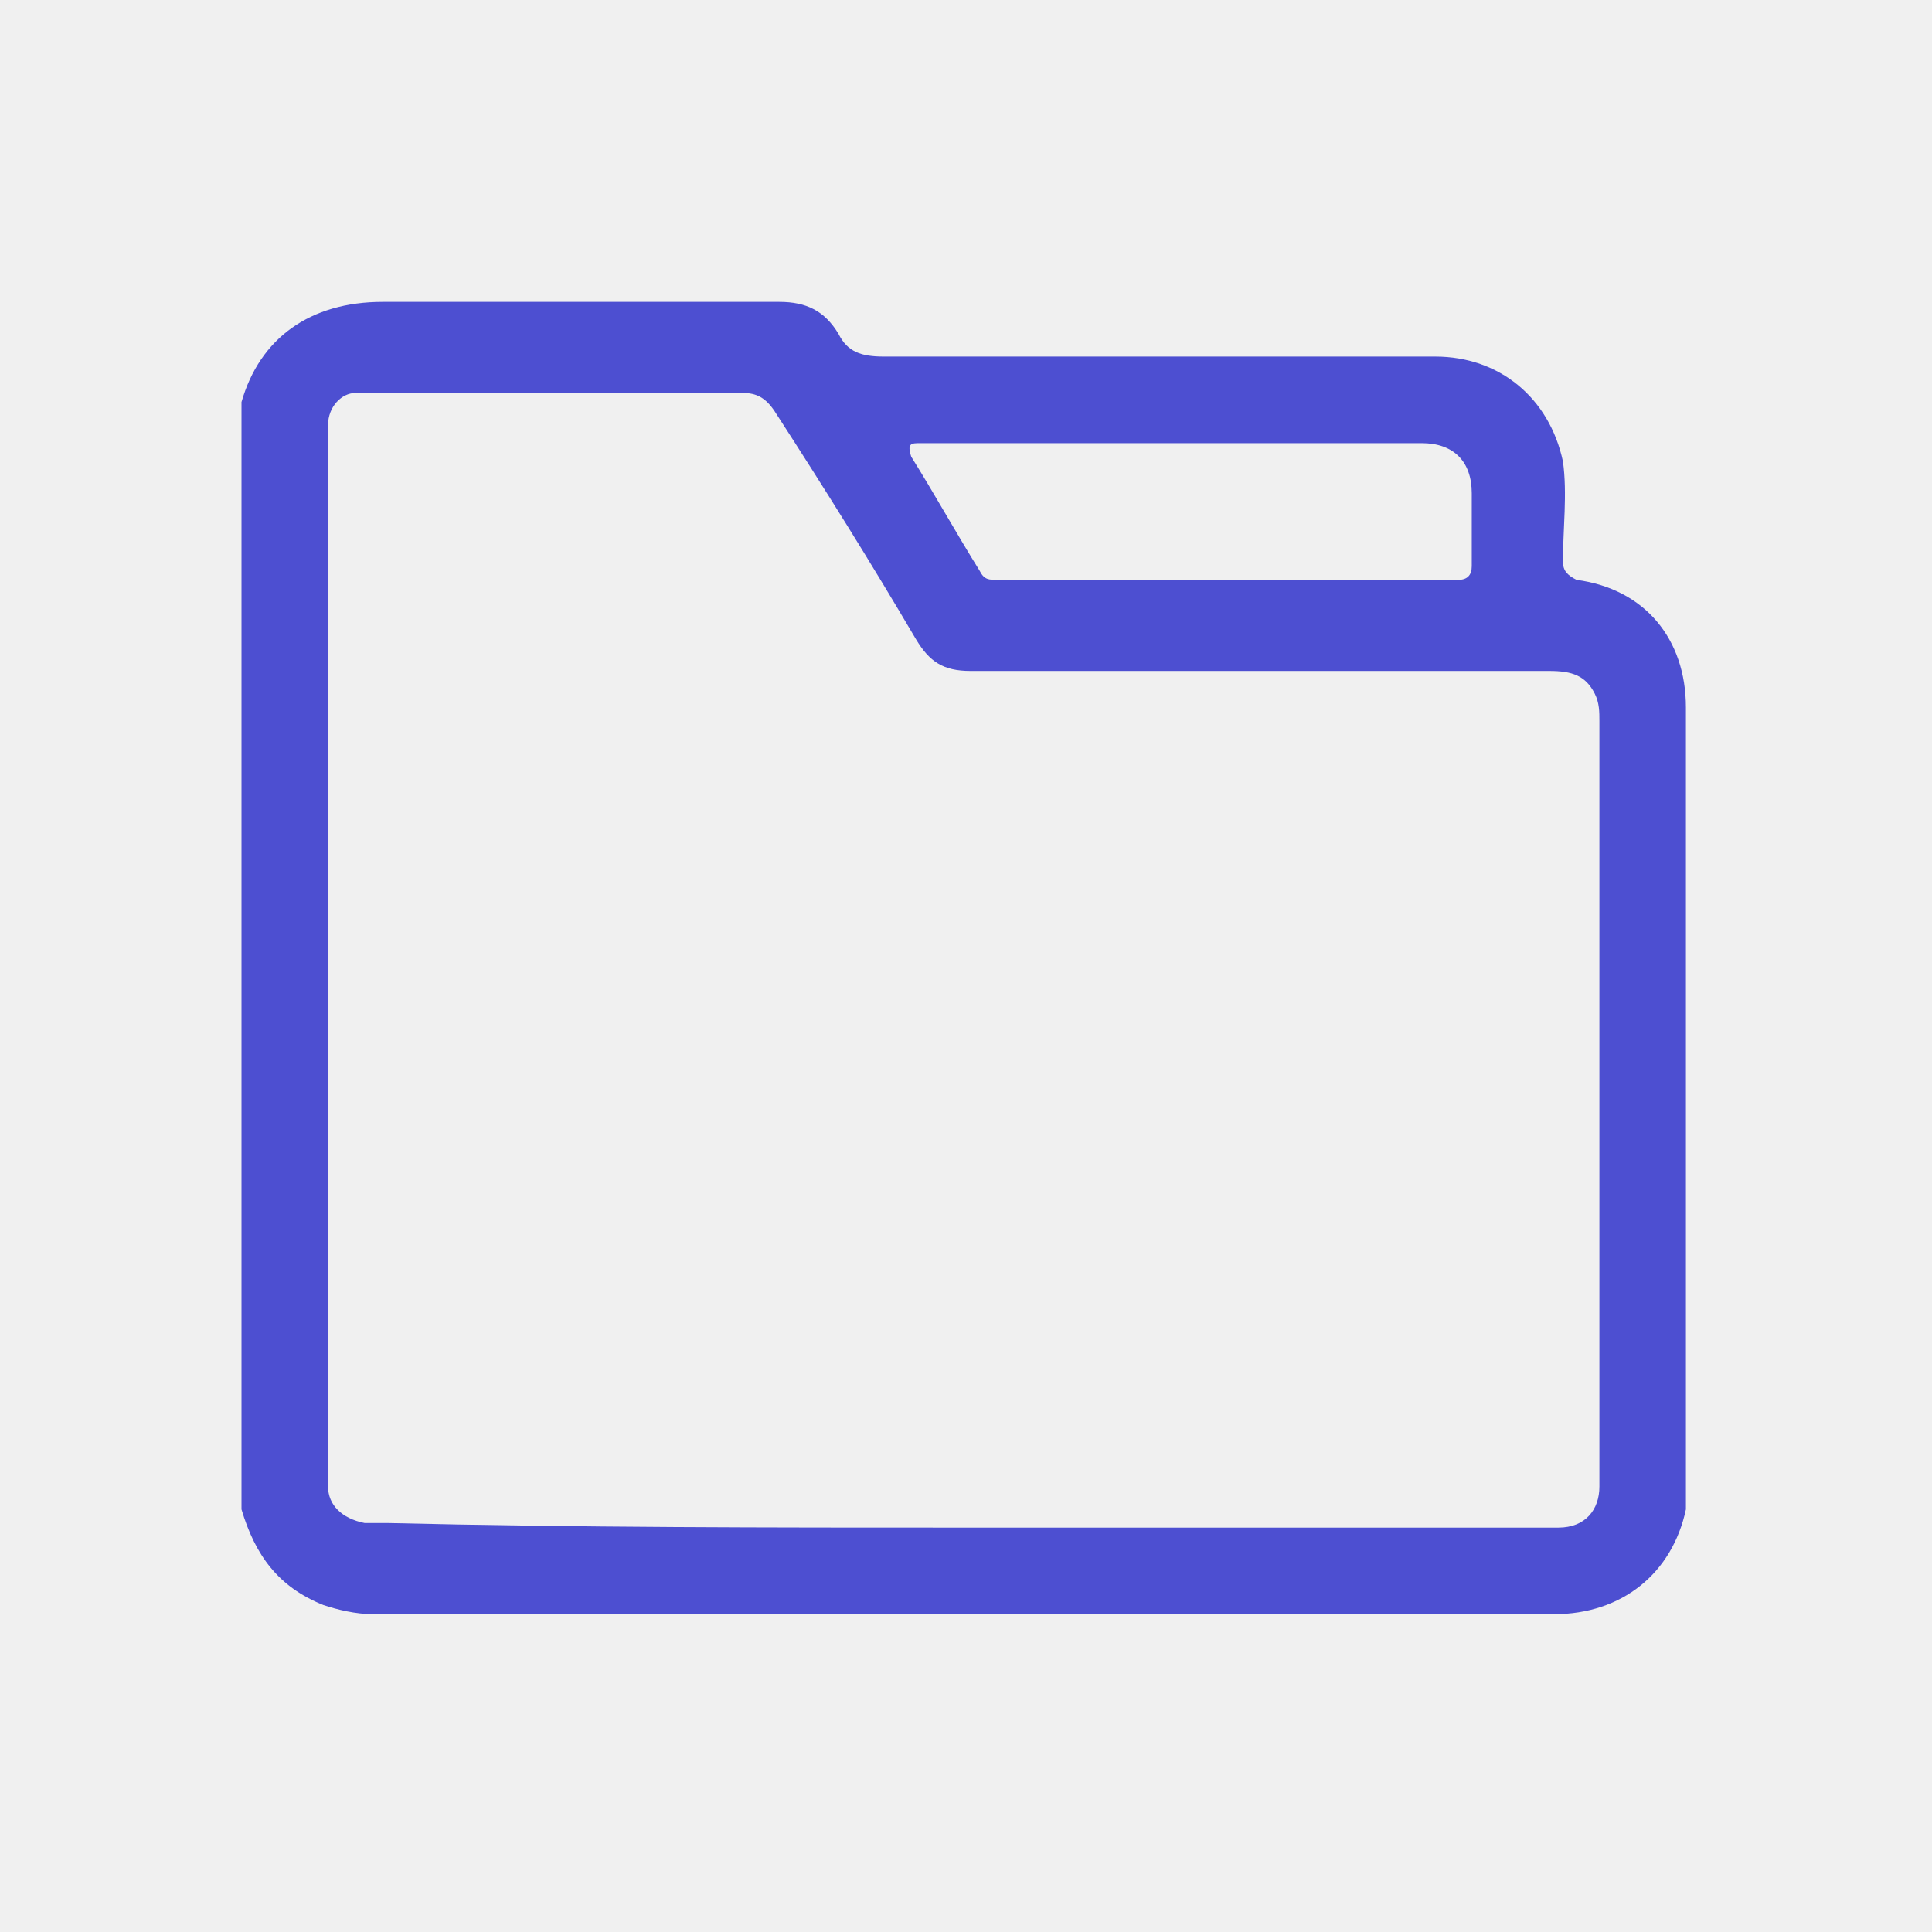
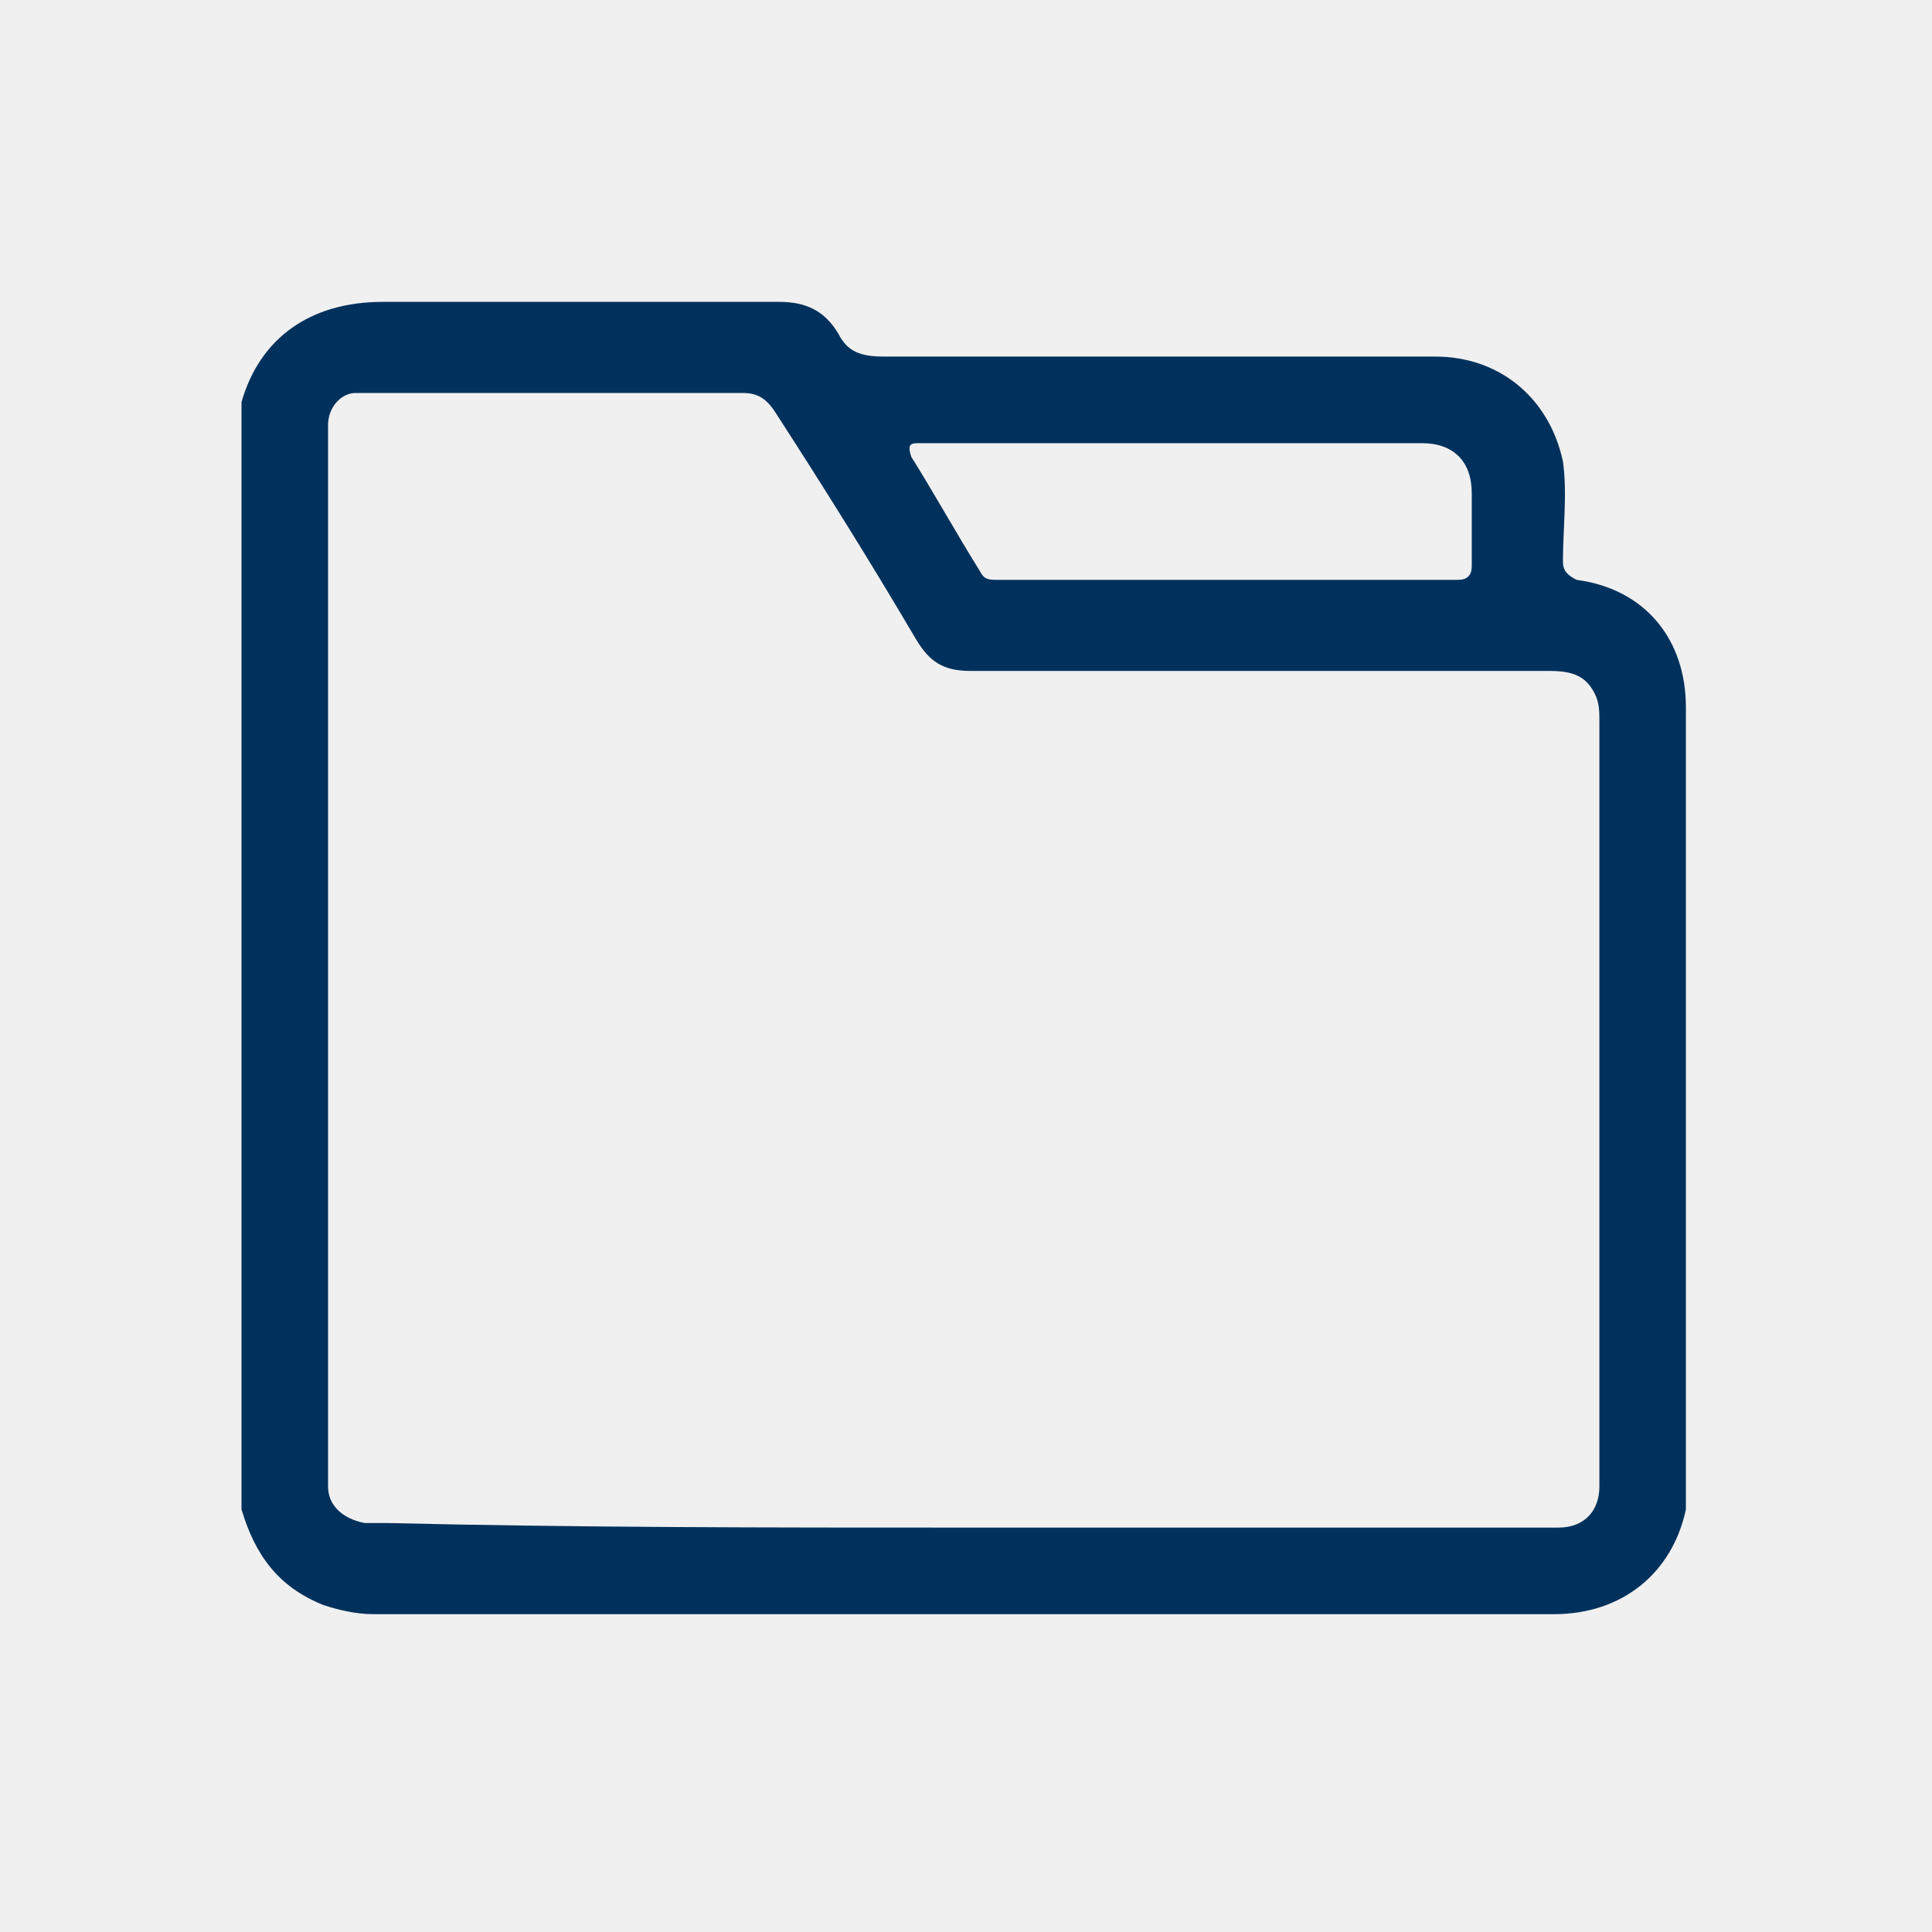
<svg xmlns="http://www.w3.org/2000/svg" width="32" height="32" viewBox="0 0 32 32" fill="none">
  <g clip-path="url(#clip0_4394_17946)">
-     <path d="M4 25C4 18.887 4 12.774 4 6.66C4.302 5.604 5.132 5 6.34 5C8.528 5 10.717 5 12.906 5C13.358 5 13.66 5.151 13.887 5.528C14.038 5.83 14.264 5.906 14.642 5.906C17.66 5.906 20.755 5.906 23.774 5.906C24.83 5.906 25.66 6.585 25.887 7.642C25.962 8.17 25.887 8.774 25.887 9.302C25.887 9.453 25.962 9.528 26.113 9.604C27.245 9.755 27.924 10.585 27.924 11.717C27.924 16.019 27.924 20.245 27.924 24.547C27.924 24.698 27.924 24.849 27.924 25C27.698 26.057 26.868 26.736 25.736 26.736C19.245 26.736 12.679 26.736 6.189 26.736C5.887 26.736 5.585 26.66 5.358 26.585C4.604 26.283 4.226 25.755 4 25ZM15.925 25.302C19.094 25.302 22.34 25.302 25.509 25.302C25.585 25.302 25.736 25.302 25.811 25.302C26.264 25.302 26.491 25 26.491 24.623C26.491 24.396 26.491 24.17 26.491 23.868C26.491 19.868 26.491 15.868 26.491 11.943C26.491 11.793 26.491 11.642 26.415 11.491C26.264 11.189 26.038 11.113 25.66 11.113C22.491 11.113 19.321 11.113 16.076 11.113C15.623 11.113 15.396 10.962 15.17 10.585C14.415 9.302 13.66 8.094 12.83 6.811C12.679 6.585 12.528 6.509 12.302 6.509C10.264 6.509 8.226 6.509 6.189 6.509C6.113 6.509 6.038 6.509 5.887 6.509C5.66 6.509 5.434 6.736 5.434 7.038C5.434 7.113 5.434 7.189 5.434 7.264C5.434 13 5.434 18.66 5.434 24.396C5.434 24.472 5.434 24.547 5.434 24.623C5.434 24.924 5.66 25.151 6.038 25.226C6.189 25.226 6.34 25.226 6.415 25.226C9.585 25.302 12.755 25.302 15.925 25.302ZM19.472 7.34C18.038 7.34 16.604 7.34 15.245 7.34C15.094 7.34 15.019 7.34 15.094 7.566C15.472 8.17 15.849 8.849 16.226 9.453C16.302 9.604 16.377 9.604 16.528 9.604C19.094 9.604 21.585 9.604 24.151 9.604C24.302 9.604 24.377 9.528 24.377 9.377C24.377 9 24.377 8.547 24.377 8.17C24.377 7.642 24.076 7.34 23.547 7.34C22.264 7.34 20.906 7.34 19.472 7.34Z" fill="#4D4FD1" />
+     <path d="M4 25C4 18.887 4 12.774 4 6.66C4.302 5.604 5.132 5 6.34 5C8.528 5 10.717 5 12.906 5C13.358 5 13.66 5.151 13.887 5.528C14.038 5.83 14.264 5.906 14.642 5.906C17.66 5.906 20.755 5.906 23.774 5.906C24.83 5.906 25.66 6.585 25.887 7.642C25.962 8.17 25.887 8.774 25.887 9.302C25.887 9.453 25.962 9.528 26.113 9.604C27.245 9.755 27.924 10.585 27.924 11.717C27.924 16.019 27.924 20.245 27.924 24.547C27.924 24.698 27.924 24.849 27.924 25C27.698 26.057 26.868 26.736 25.736 26.736C19.245 26.736 12.679 26.736 6.189 26.736C5.887 26.736 5.585 26.66 5.358 26.585C4.604 26.283 4.226 25.755 4 25ZM15.925 25.302C19.094 25.302 22.34 25.302 25.509 25.302C25.585 25.302 25.736 25.302 25.811 25.302C26.264 25.302 26.491 25 26.491 24.623C26.491 24.396 26.491 24.17 26.491 23.868C26.491 19.868 26.491 15.868 26.491 11.943C26.491 11.793 26.491 11.642 26.415 11.491C26.264 11.189 26.038 11.113 25.66 11.113C22.491 11.113 19.321 11.113 16.076 11.113C15.623 11.113 15.396 10.962 15.17 10.585C14.415 9.302 13.66 8.094 12.83 6.811C12.679 6.585 12.528 6.509 12.302 6.509C10.264 6.509 8.226 6.509 6.189 6.509C6.113 6.509 6.038 6.509 5.887 6.509C5.66 6.509 5.434 6.736 5.434 7.038C5.434 7.113 5.434 7.189 5.434 7.264C5.434 13 5.434 18.66 5.434 24.396C5.434 24.472 5.434 24.547 5.434 24.623C5.434 24.924 5.66 25.151 6.038 25.226C6.189 25.226 6.34 25.226 6.415 25.226C9.585 25.302 12.755 25.302 15.925 25.302ZM19.472 7.34C18.038 7.34 16.604 7.34 15.245 7.34C15.094 7.34 15.019 7.34 15.094 7.566C15.472 8.17 15.849 8.849 16.226 9.453C16.302 9.604 16.377 9.604 16.528 9.604C19.094 9.604 21.585 9.604 24.151 9.604C24.302 9.604 24.377 9.528 24.377 9.377C24.377 9 24.377 8.547 24.377 8.17C24.377 7.642 24.076 7.34 23.547 7.34C22.264 7.34 20.906 7.34 19.472 7.34Z" fill="#00315C" />
  </g>
  <defs>
    <clipPath id="clip0_4394_17946">
      <rect width="24" height="21.736" fill="white" transform="translate(4 5)" />
    </clipPath>
  </defs>
</svg>
